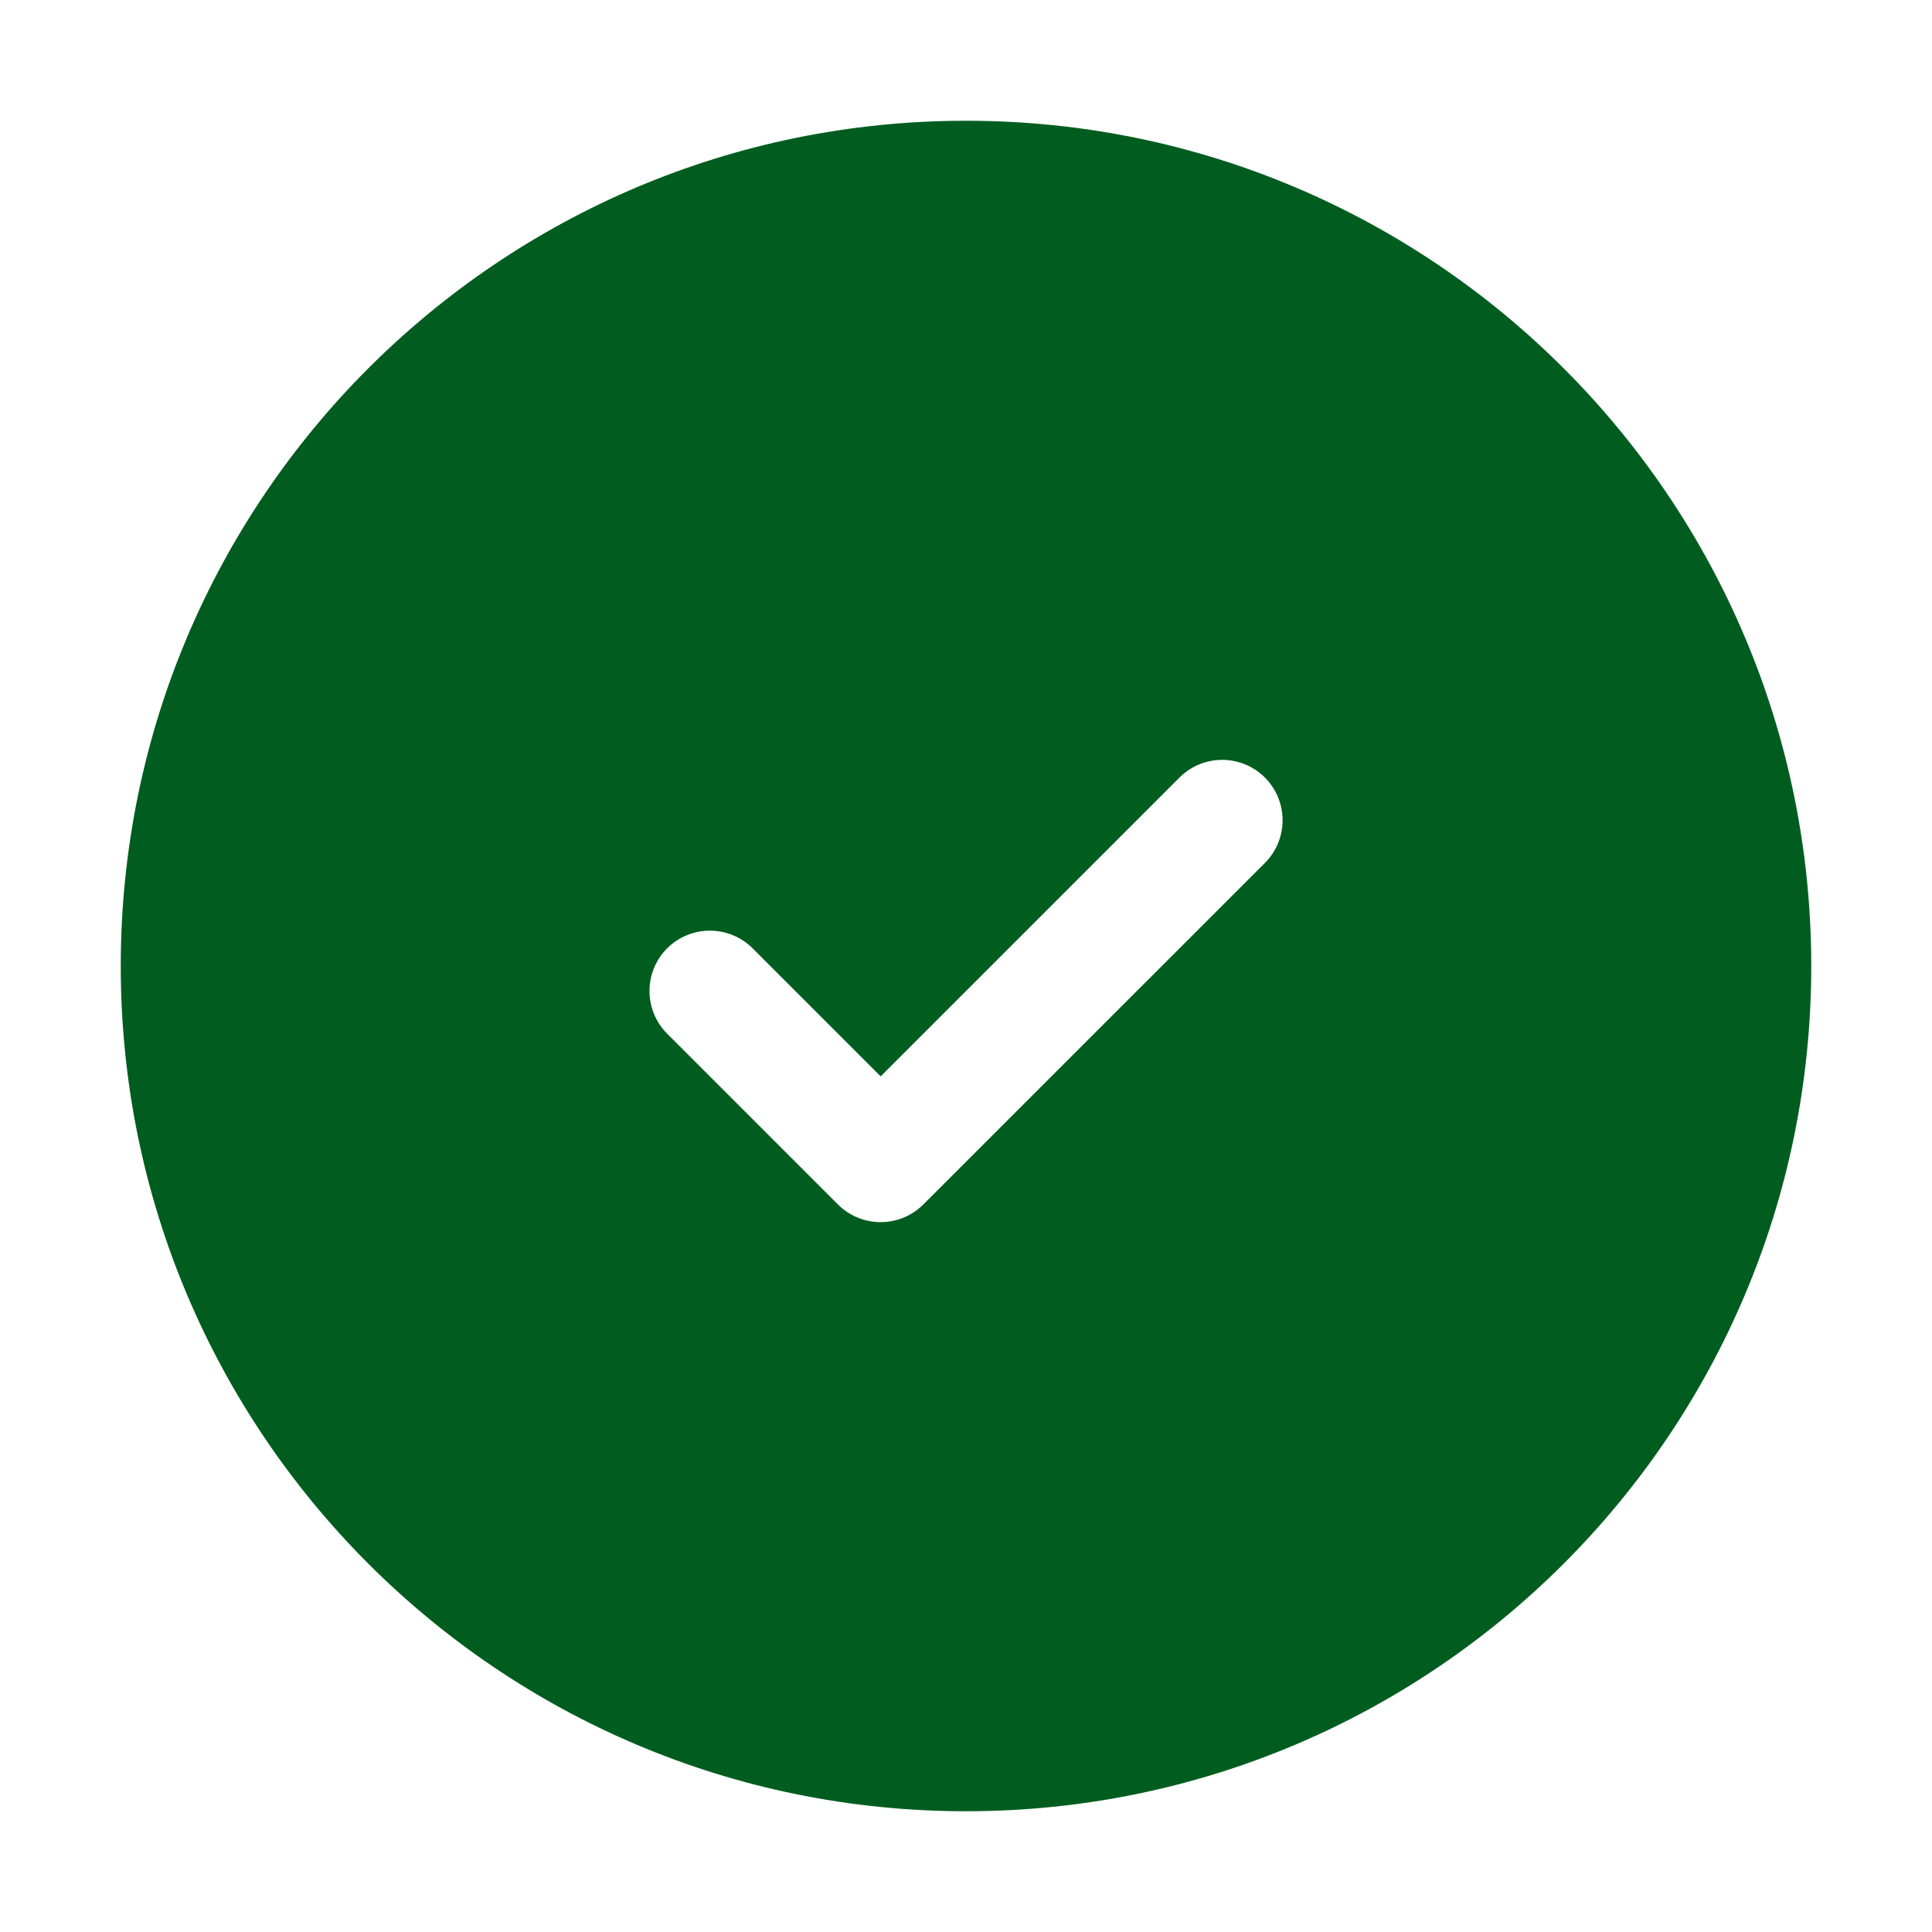
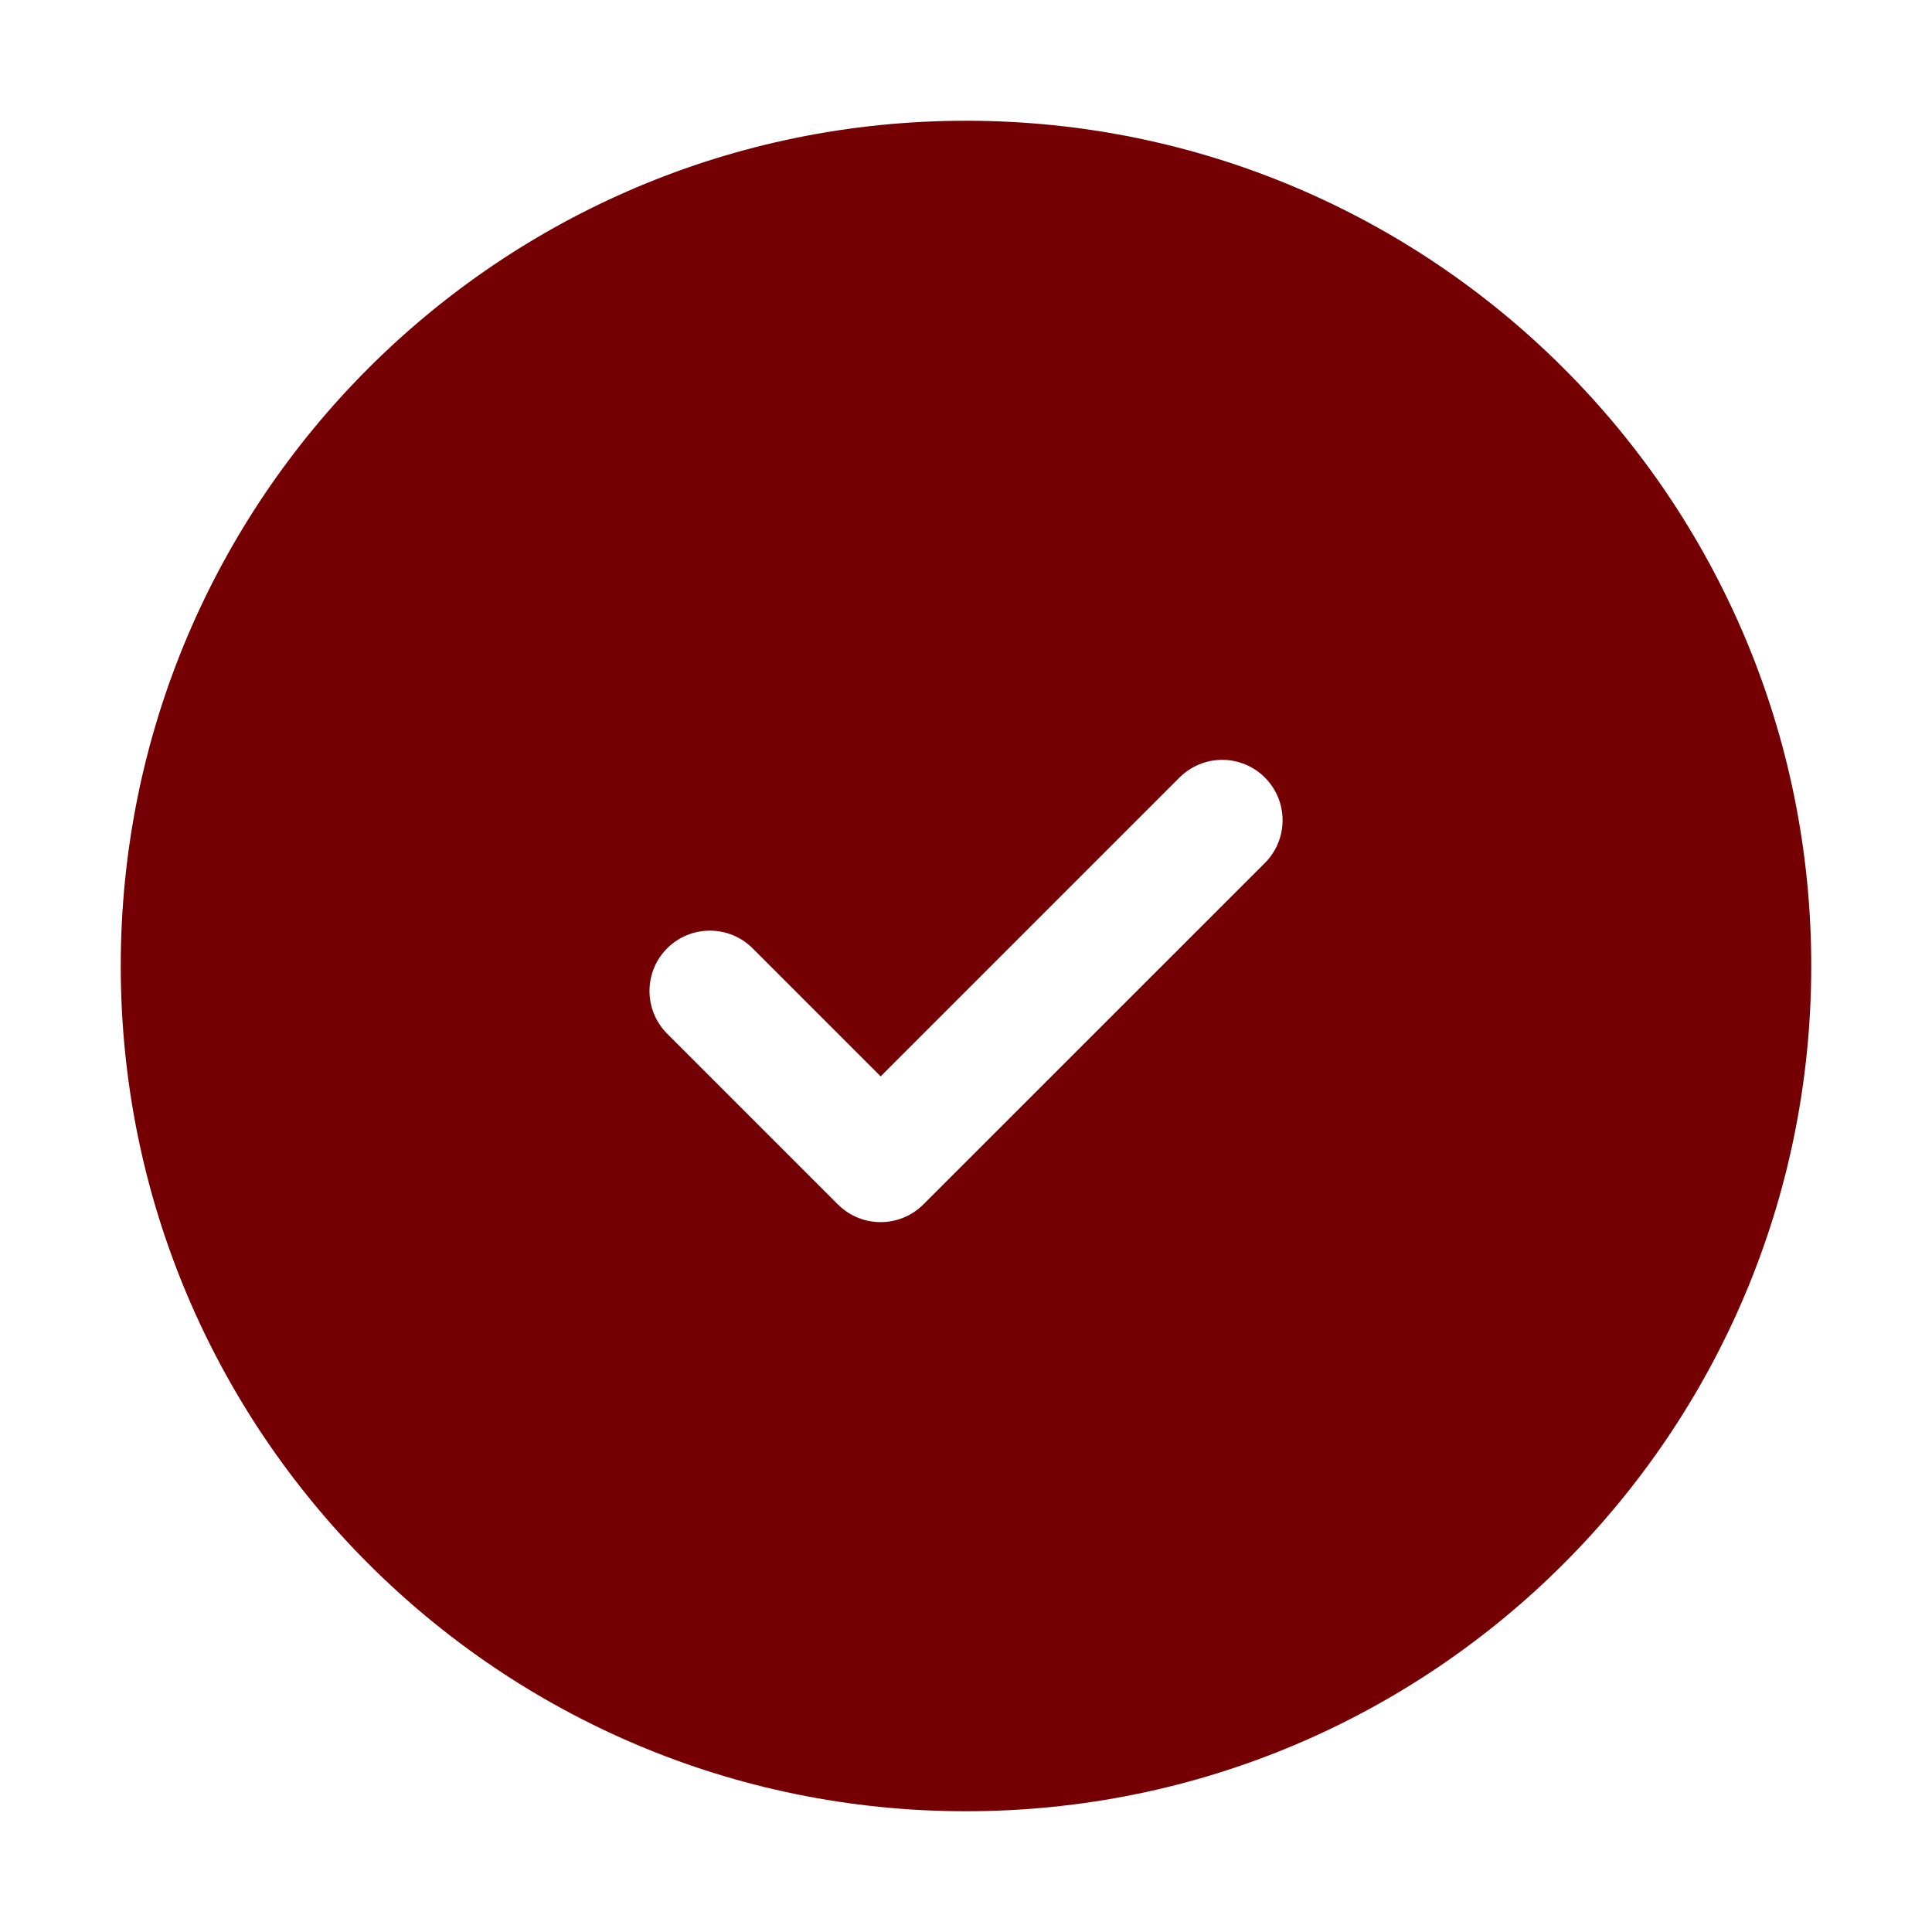
<svg xmlns="http://www.w3.org/2000/svg" width="800px" height="800px" viewBox="0 0 24 24" fill="none">
  <g id="SVGRepo_bgCarrier" stroke-width="0" />
  <g id="SVGRepo_tracerCarrier" stroke-linecap="round" stroke-linejoin="round" />
  <g id="SVGRepo_iconCarrier">
-     <path fill-rule="evenodd" clip-rule="evenodd" d="M1.5 12C1.5 6.201 6.201 1.5 12 1.5C17.799 1.5 22.5 6.201 22.5 12C22.5 17.799 17.799 22.5 12 22.5C6.201 22.5 1.5 17.799 1.5 12ZM15.713 10.72C16.006 10.427 16.006 9.952 15.713 9.659C15.42 9.366 14.945 9.366 14.652 9.659L10.94 13.371L9.349 11.78C9.056 11.488 8.581 11.488 8.288 11.78C7.995 12.073 7.995 12.548 8.288 12.841L10.409 14.962C10.702 15.255 11.177 15.255 11.47 14.962L15.713 10.72Z" fill="#005d1f" />
+     <path fill-rule="evenodd" clip-rule="evenodd" d="M1.5 12C1.5 6.201 6.201 1.5 12 1.5C17.799 1.5 22.5 6.201 22.5 12C22.5 17.799 17.799 22.5 12 22.5C6.201 22.5 1.5 17.799 1.5 12ZM15.713 10.72C16.006 10.427 16.006 9.952 15.713 9.659C15.42 9.366 14.945 9.366 14.652 9.659L10.94 13.371L9.349 11.78C9.056 11.488 8.581 11.488 8.288 11.78C7.995 12.073 7.995 12.548 8.288 12.841L10.409 14.962C10.702 15.255 11.177 15.255 11.47 14.962L15.713 10.72Z" fill="#750004" />
  </g>
</svg>
